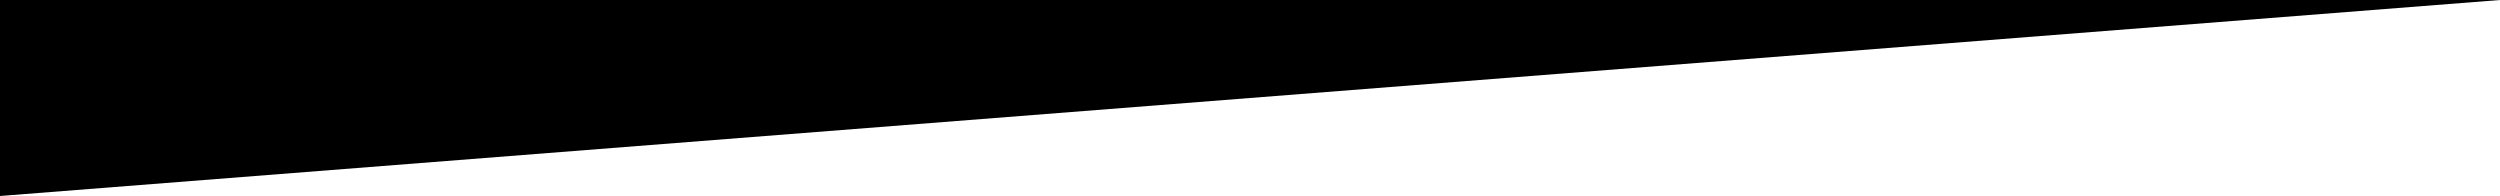
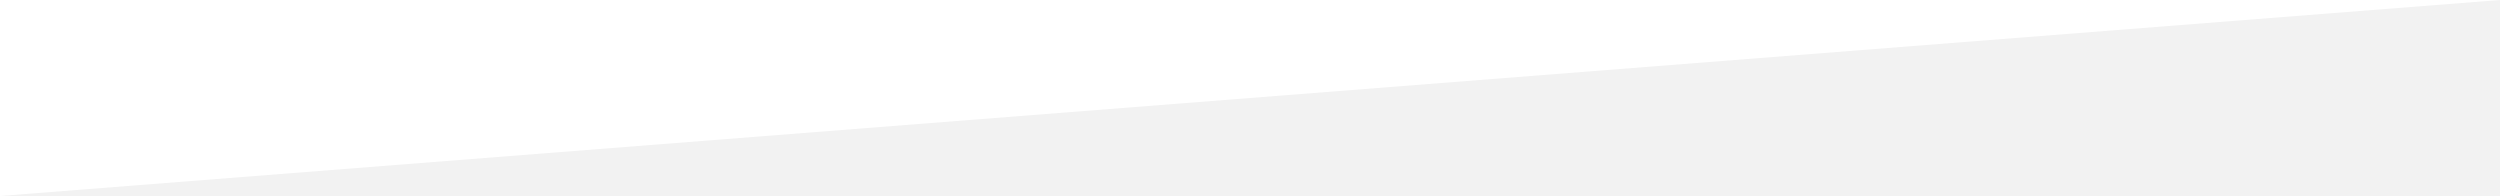
<svg xmlns="http://www.w3.org/2000/svg" version="1.0" id="Layer_1" x="0px" y="0px" width="1200px" height="94.074px" viewBox="0 0 1200 94.074" enable-background="new 0 0 1200 94.074" xml:space="preserve">
-   <polygon fill="#000000" points="1200,0 0,0 0,94.074 " />
+   <polygon fill="#f2f2f2" points="1200,0 1200,94.074 0,94.074" />
</svg>
